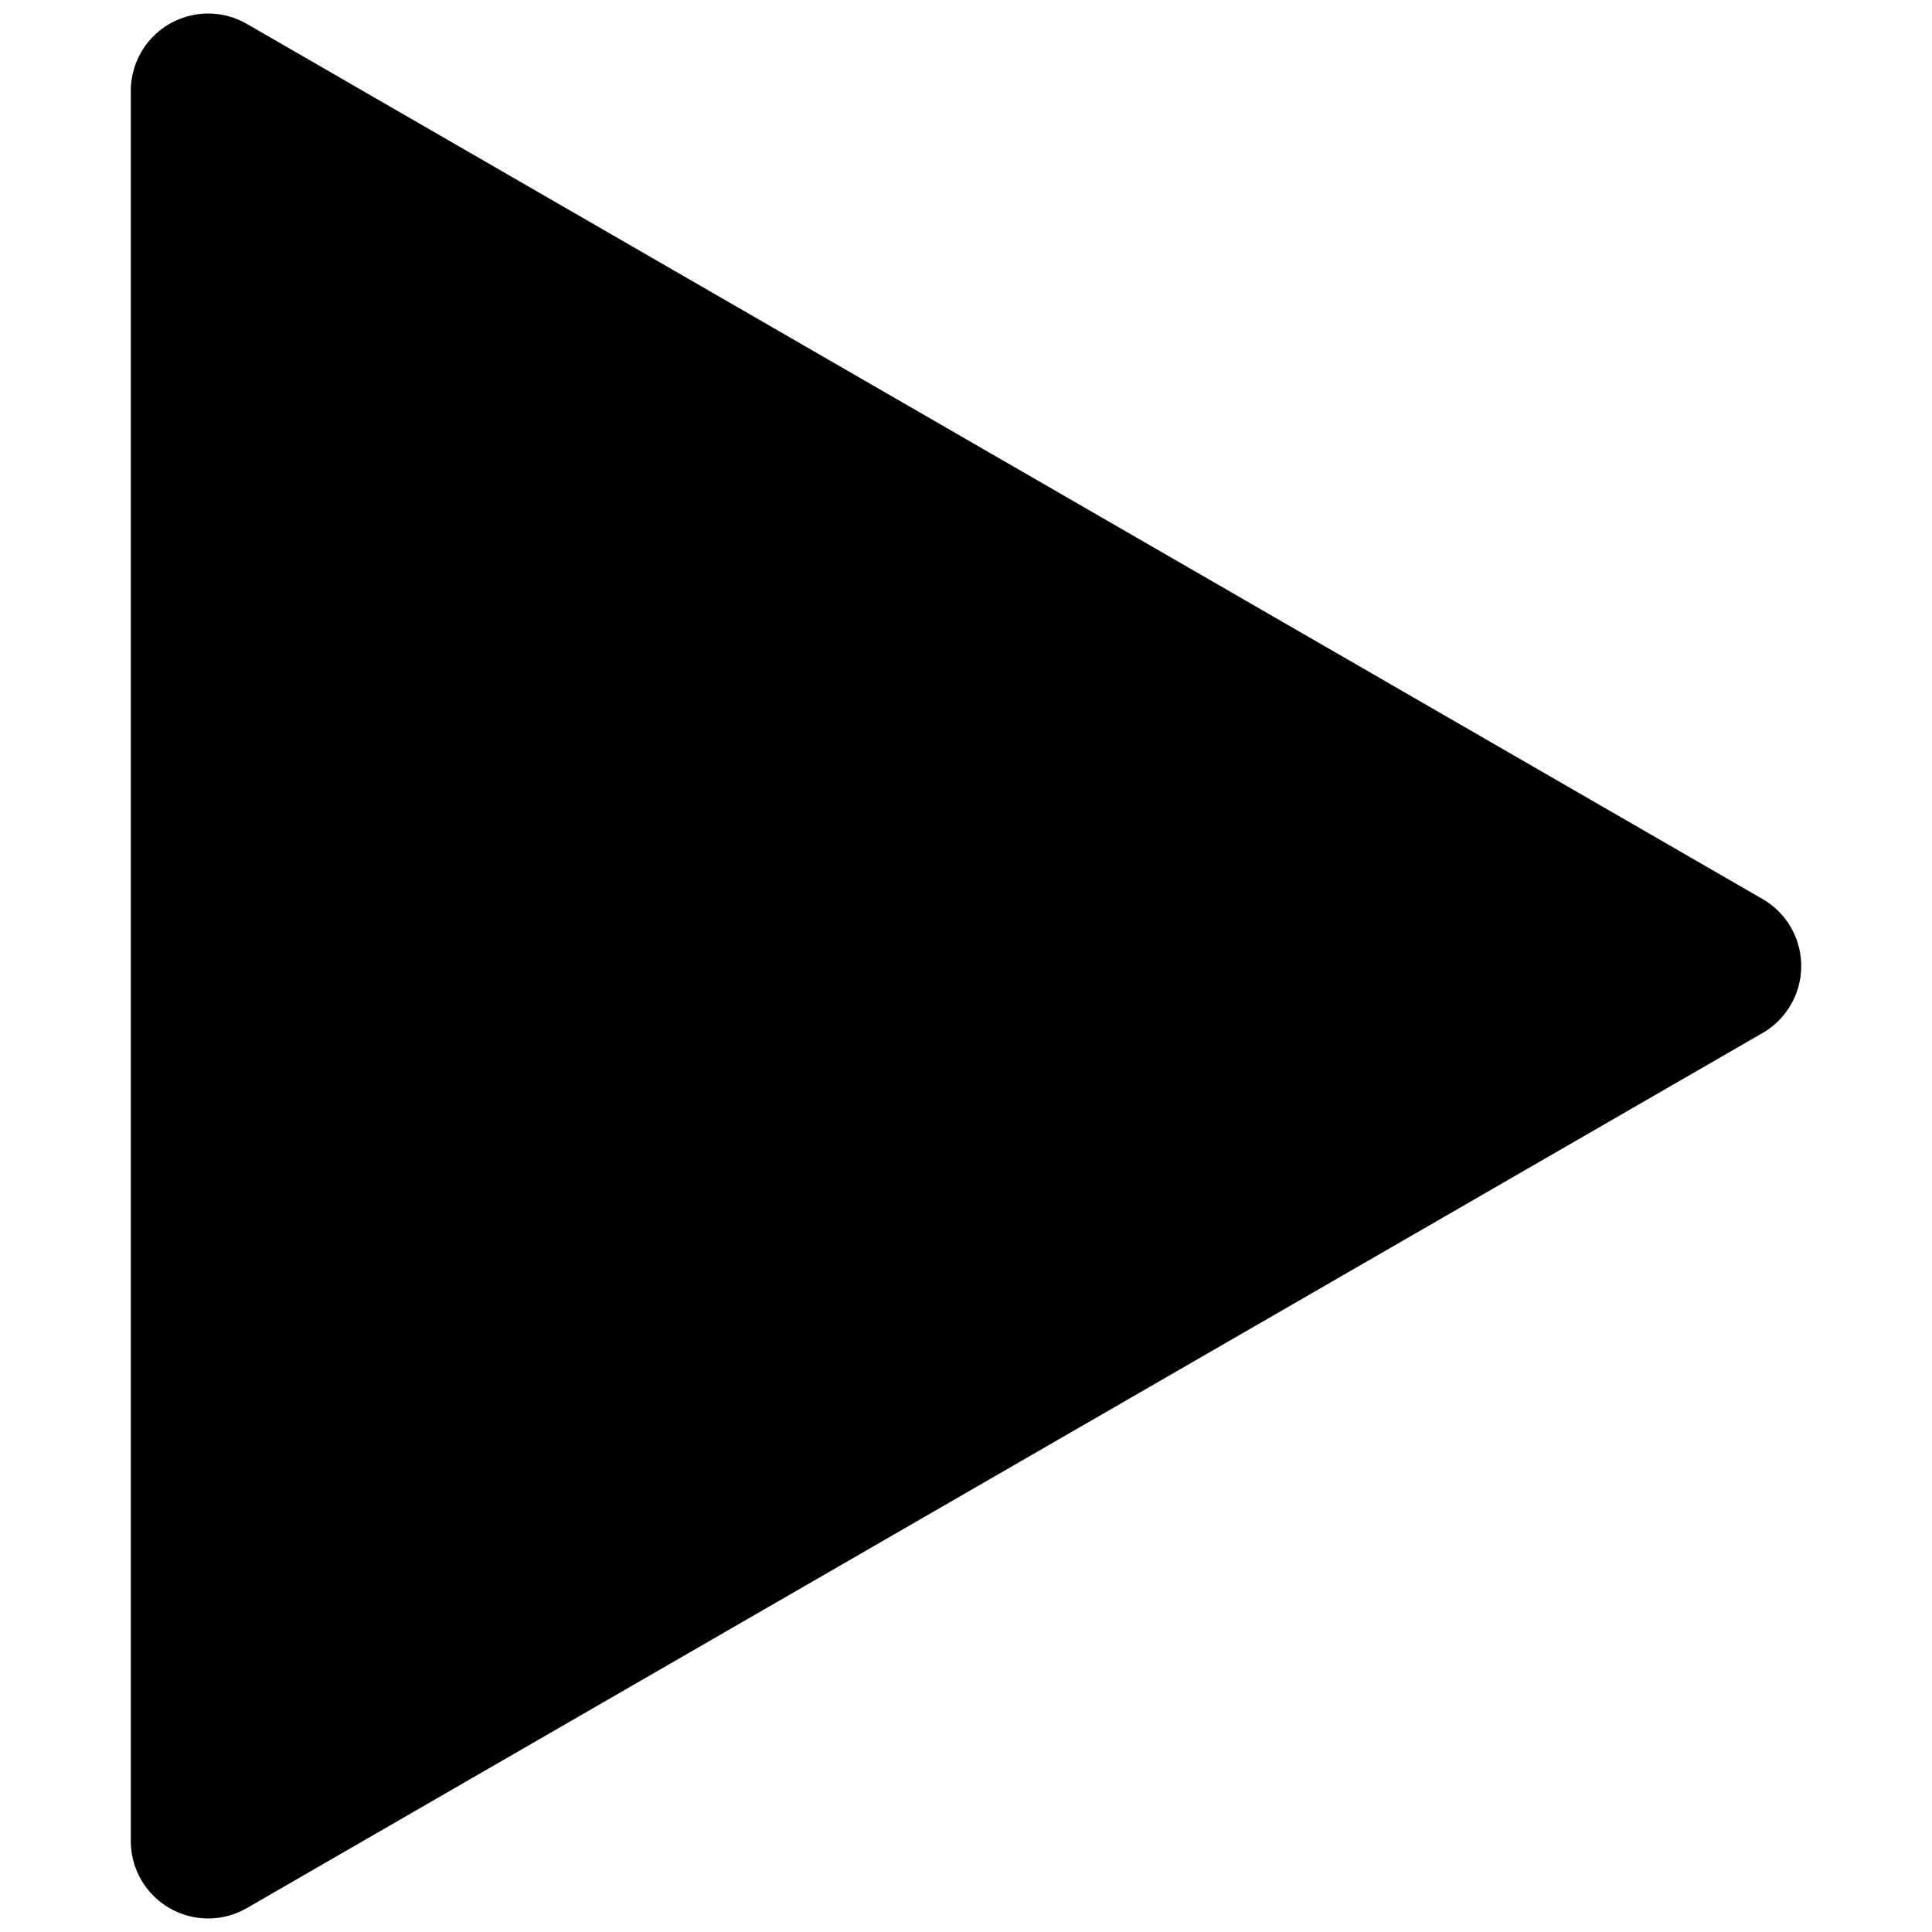
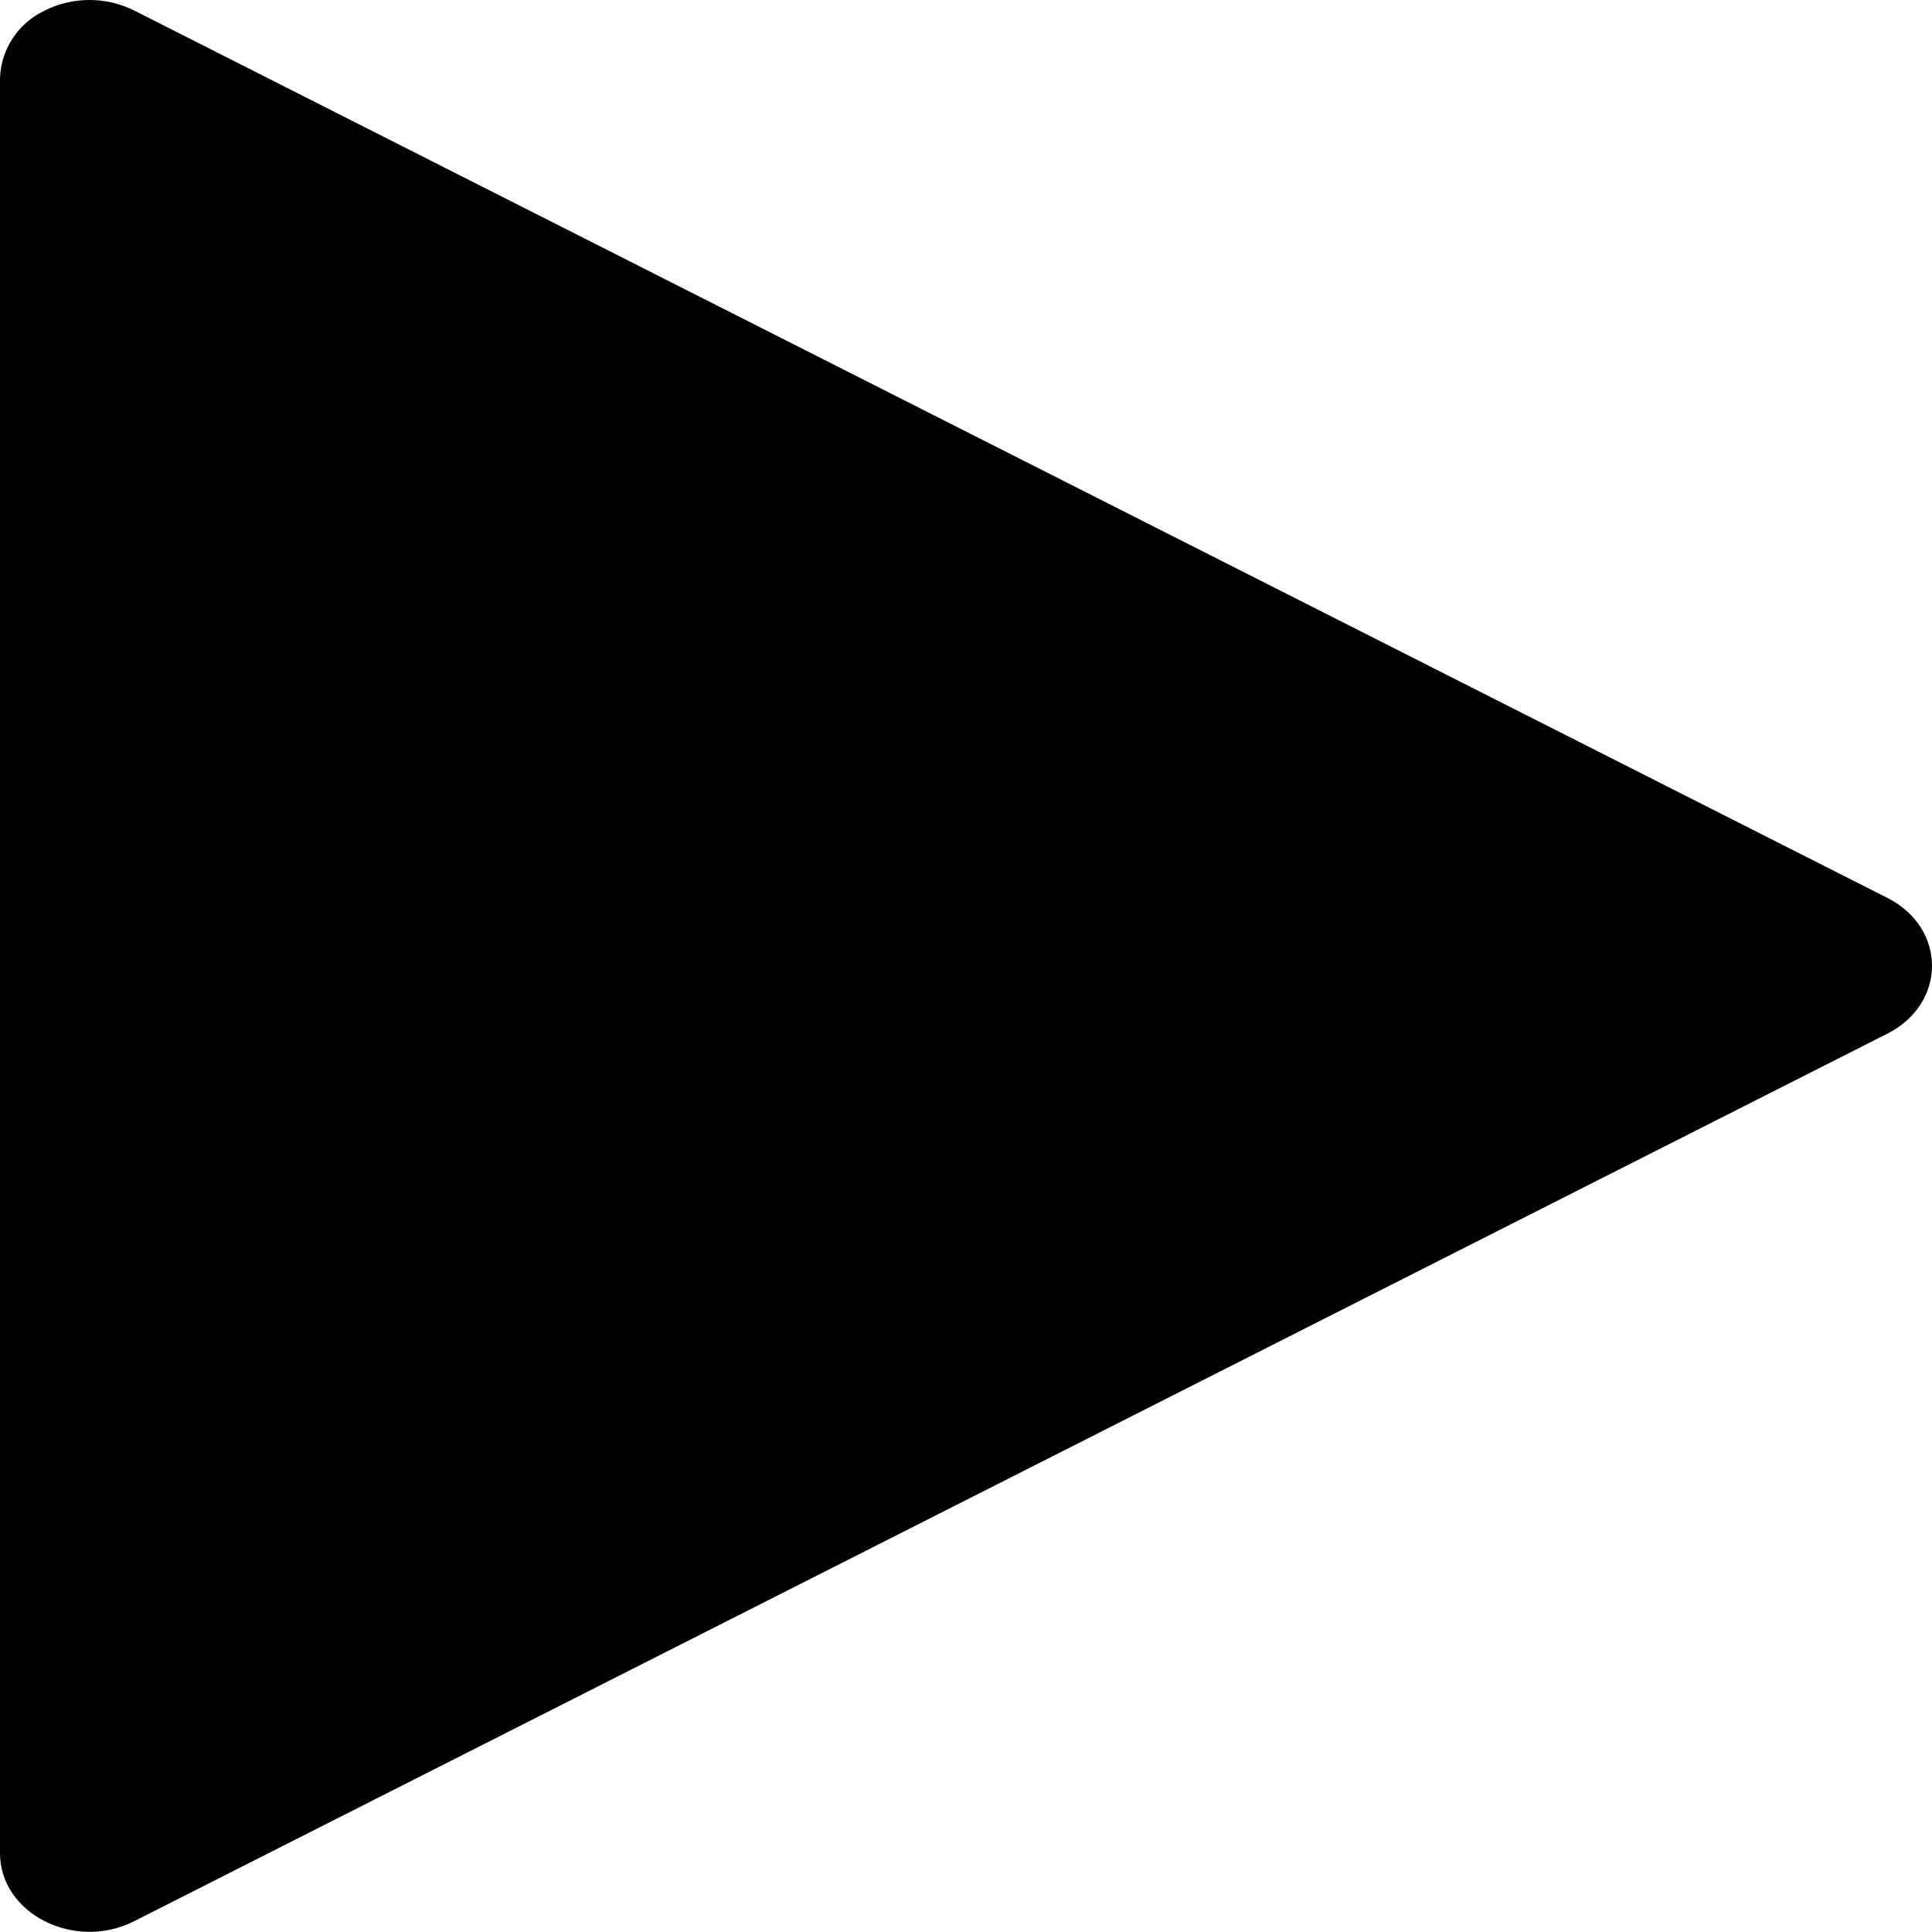
<svg xmlns="http://www.w3.org/2000/svg" viewBox="0 0 12.7 12.7">
-   <path transform="matrix(.25425 0 0 .25425 2.2638 2.3571)" d="m35.666 15.705-39.188 22.625-1e-7 -45.251z" stroke="#000" stroke-linecap="round" stroke-linejoin="round" stroke-width="4" />
+   <path style="color:#000;fill:#000;stroke-width:.275;stroke-linecap:round;stroke-linejoin:round;-inkscape-stroke:none;stroke:none" d="M.294.07A.508.508 0 0 0 0 .514v11.668c0 .397.49.646.882.447l11.524-5.834c.392-.198.392-.695 0-.893L.882.069a.66.66 0 0 0-.588 0z" />
</svg>
